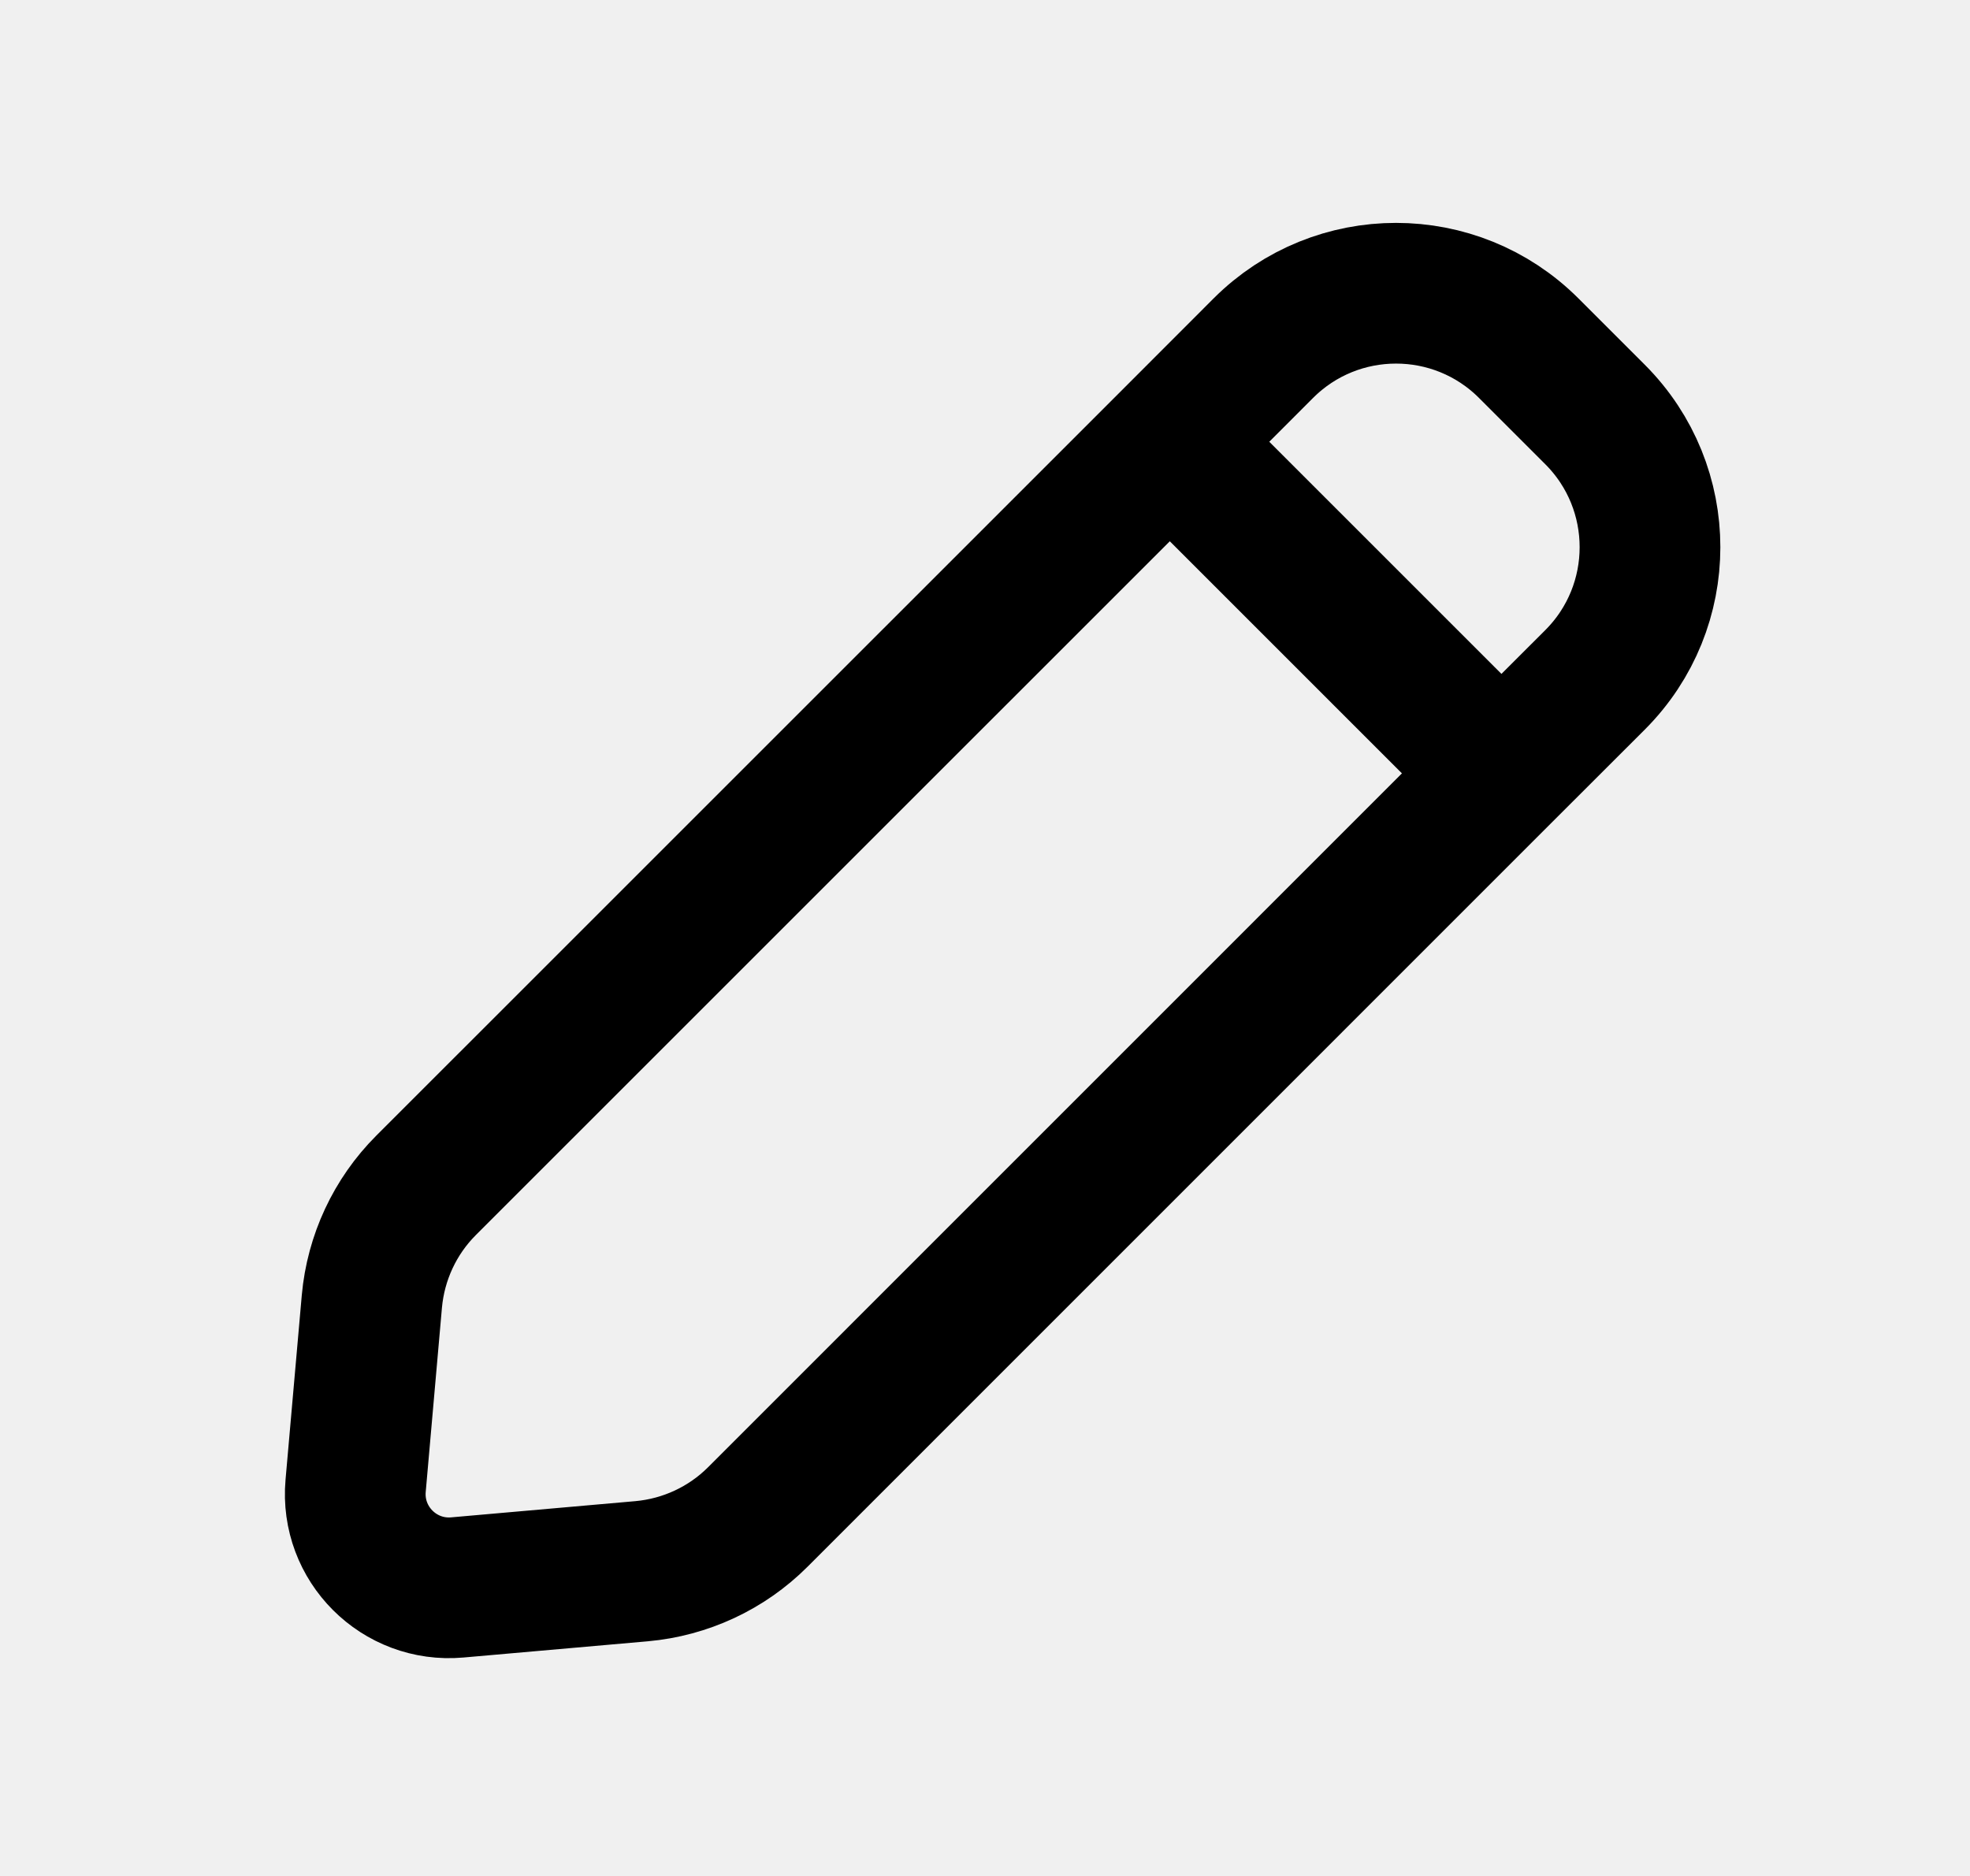
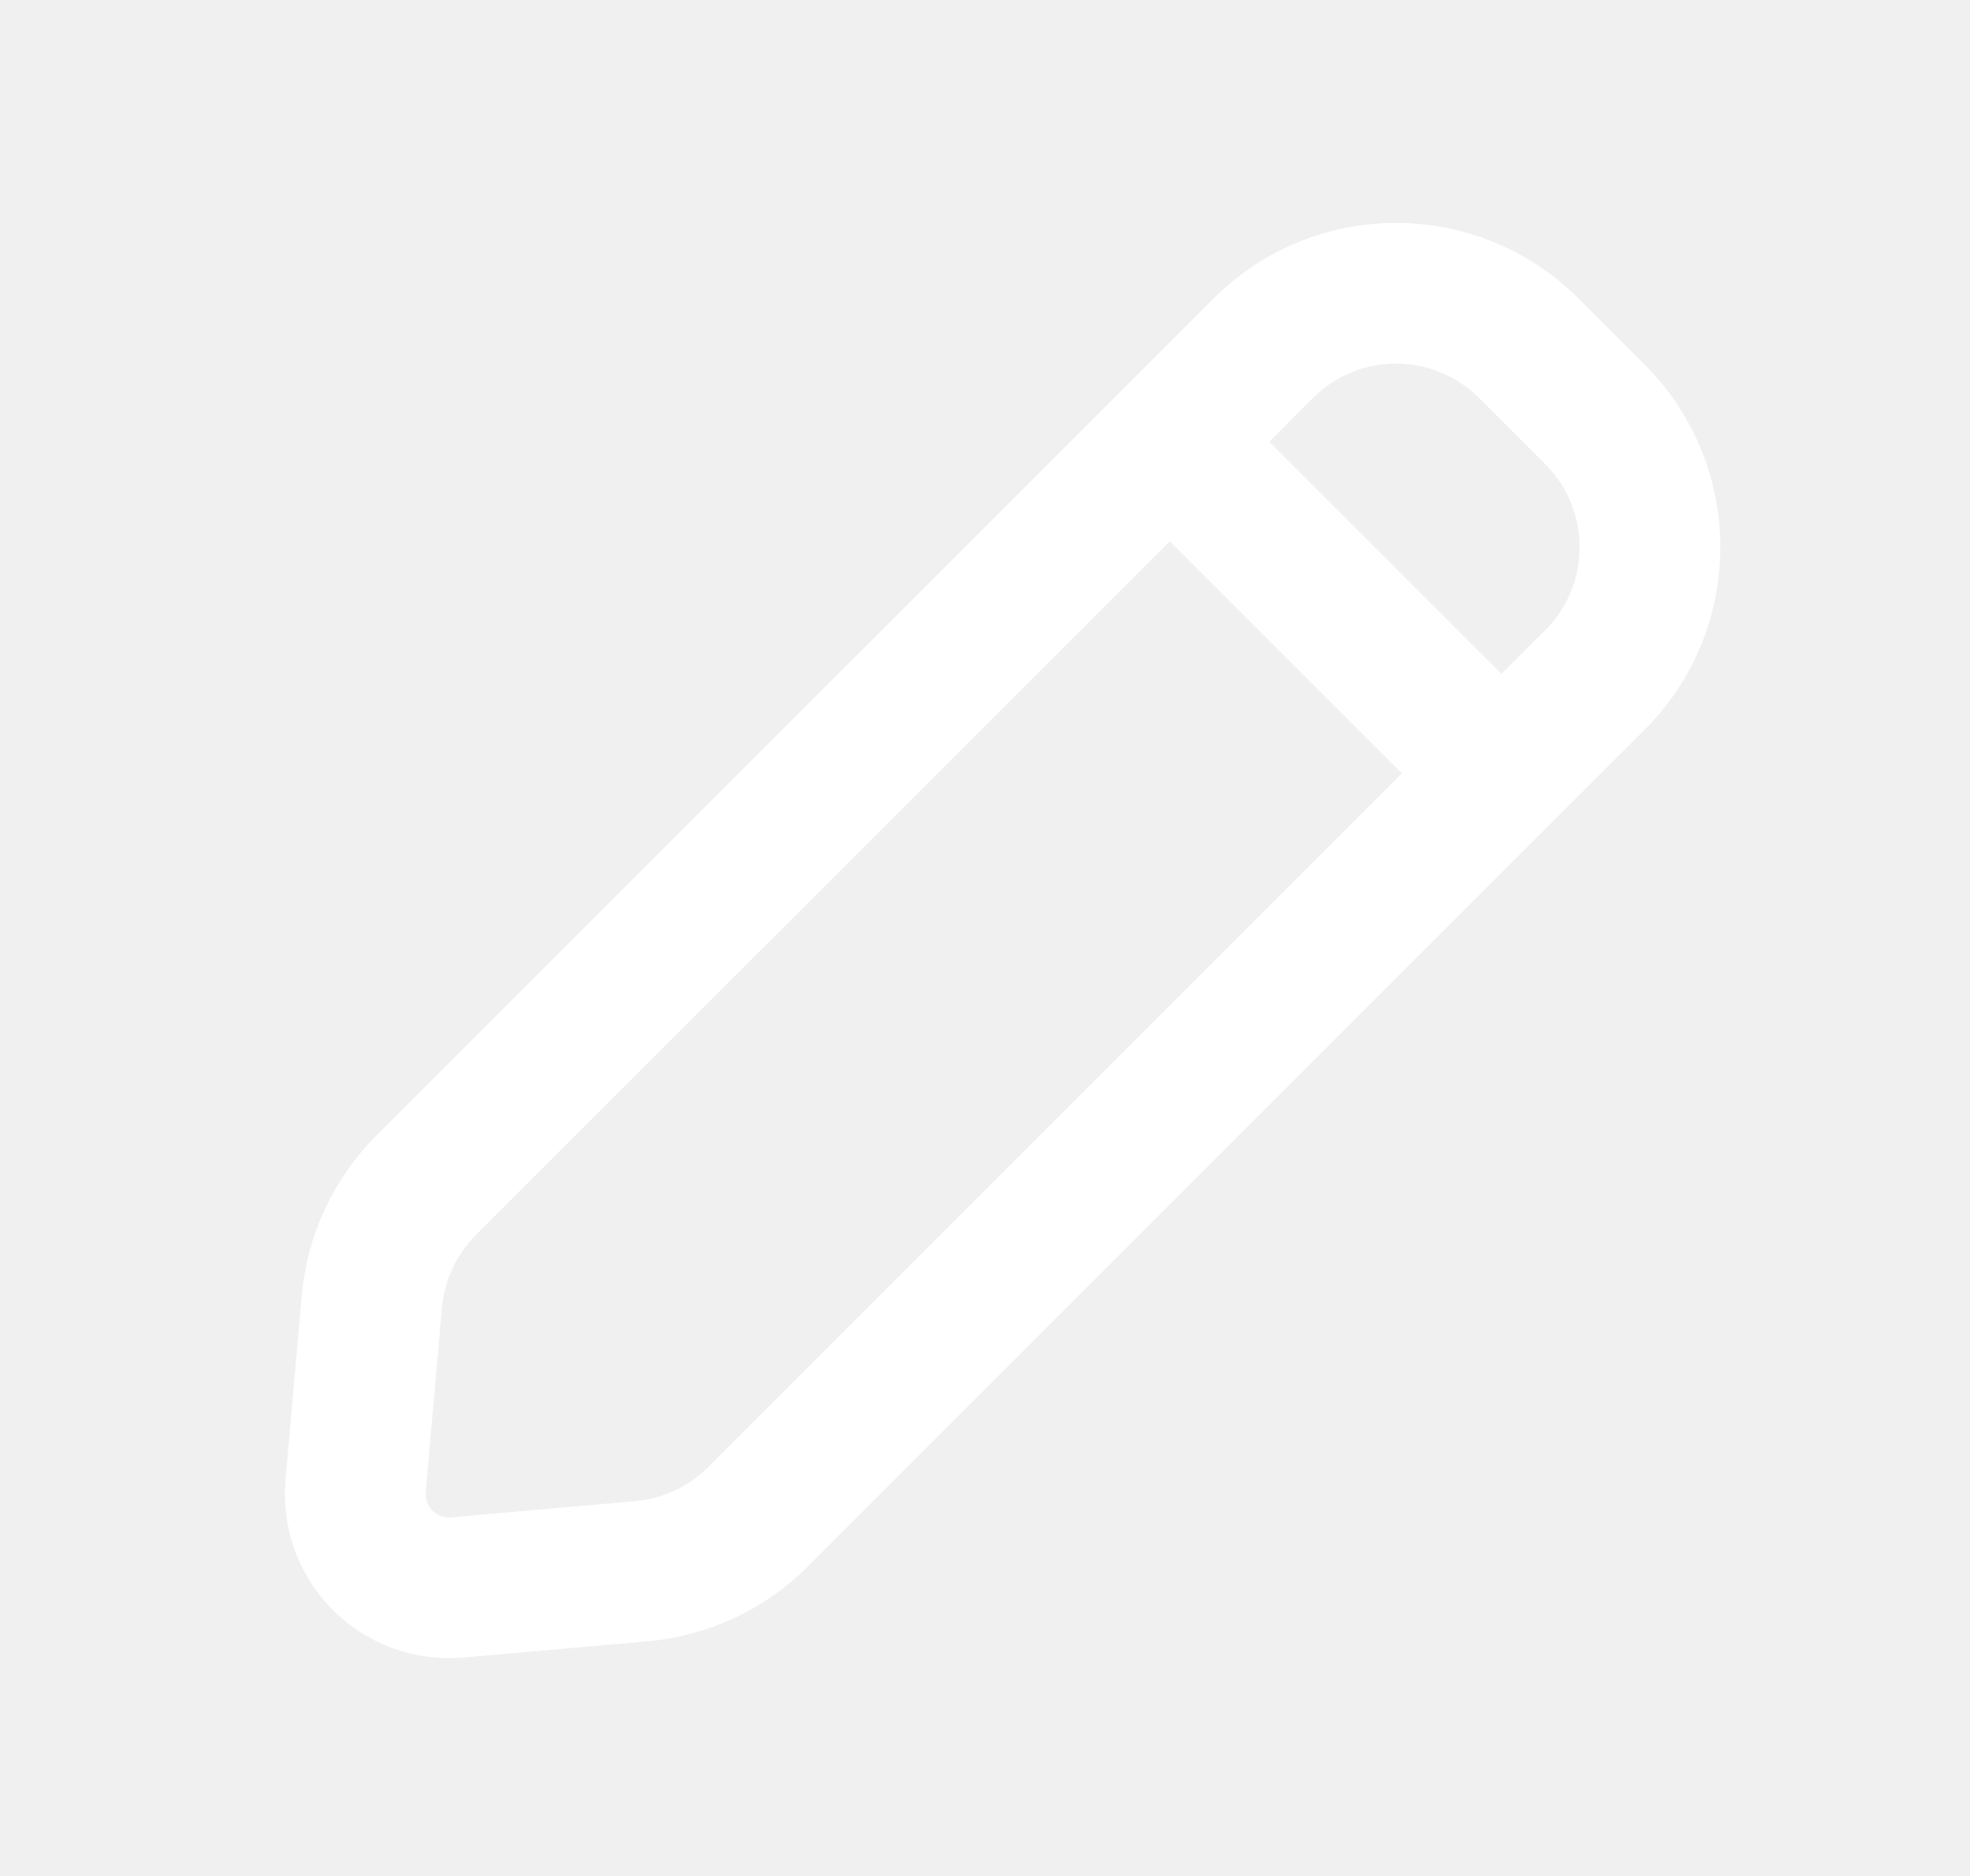
<svg xmlns="http://www.w3.org/2000/svg" width="21" height="20" viewBox="0 0 21 20" fill="none">
-   <path d="M12.47 4.71L13.467 3.712C14.248 2.931 15.515 2.931 16.296 3.712L17.003 4.419C17.784 5.2 17.784 6.467 17.003 7.248L16.005 8.245M12.47 4.71L4.542 12.637C4.21 12.969 4.006 13.408 3.964 13.875L3.791 15.84C3.736 16.46 4.255 16.979 4.875 16.924L6.84 16.751C7.307 16.709 7.746 16.505 8.078 16.173L16.005 8.245M12.47 4.71L16.005 8.245" stroke="black" stroke-width="1.5" stroke-linecap="round" stroke-linejoin="round" />
+   <path d="M12.47 4.71L13.467 3.712C14.248 2.931 15.515 2.931 16.296 3.712L17.003 4.419C17.784 5.2 17.784 6.467 17.003 7.248L16.005 8.245M12.47 4.71L4.542 12.637C4.21 12.969 4.006 13.408 3.964 13.875L3.791 15.84C3.736 16.46 4.255 16.979 4.875 16.924L6.84 16.751C7.307 16.709 7.746 16.505 8.078 16.173L16.005 8.245M12.47 4.71L16.005 8.245" stroke="white" stroke-width="1.5" stroke-linecap="round" stroke-linejoin="round" />
</svg>
